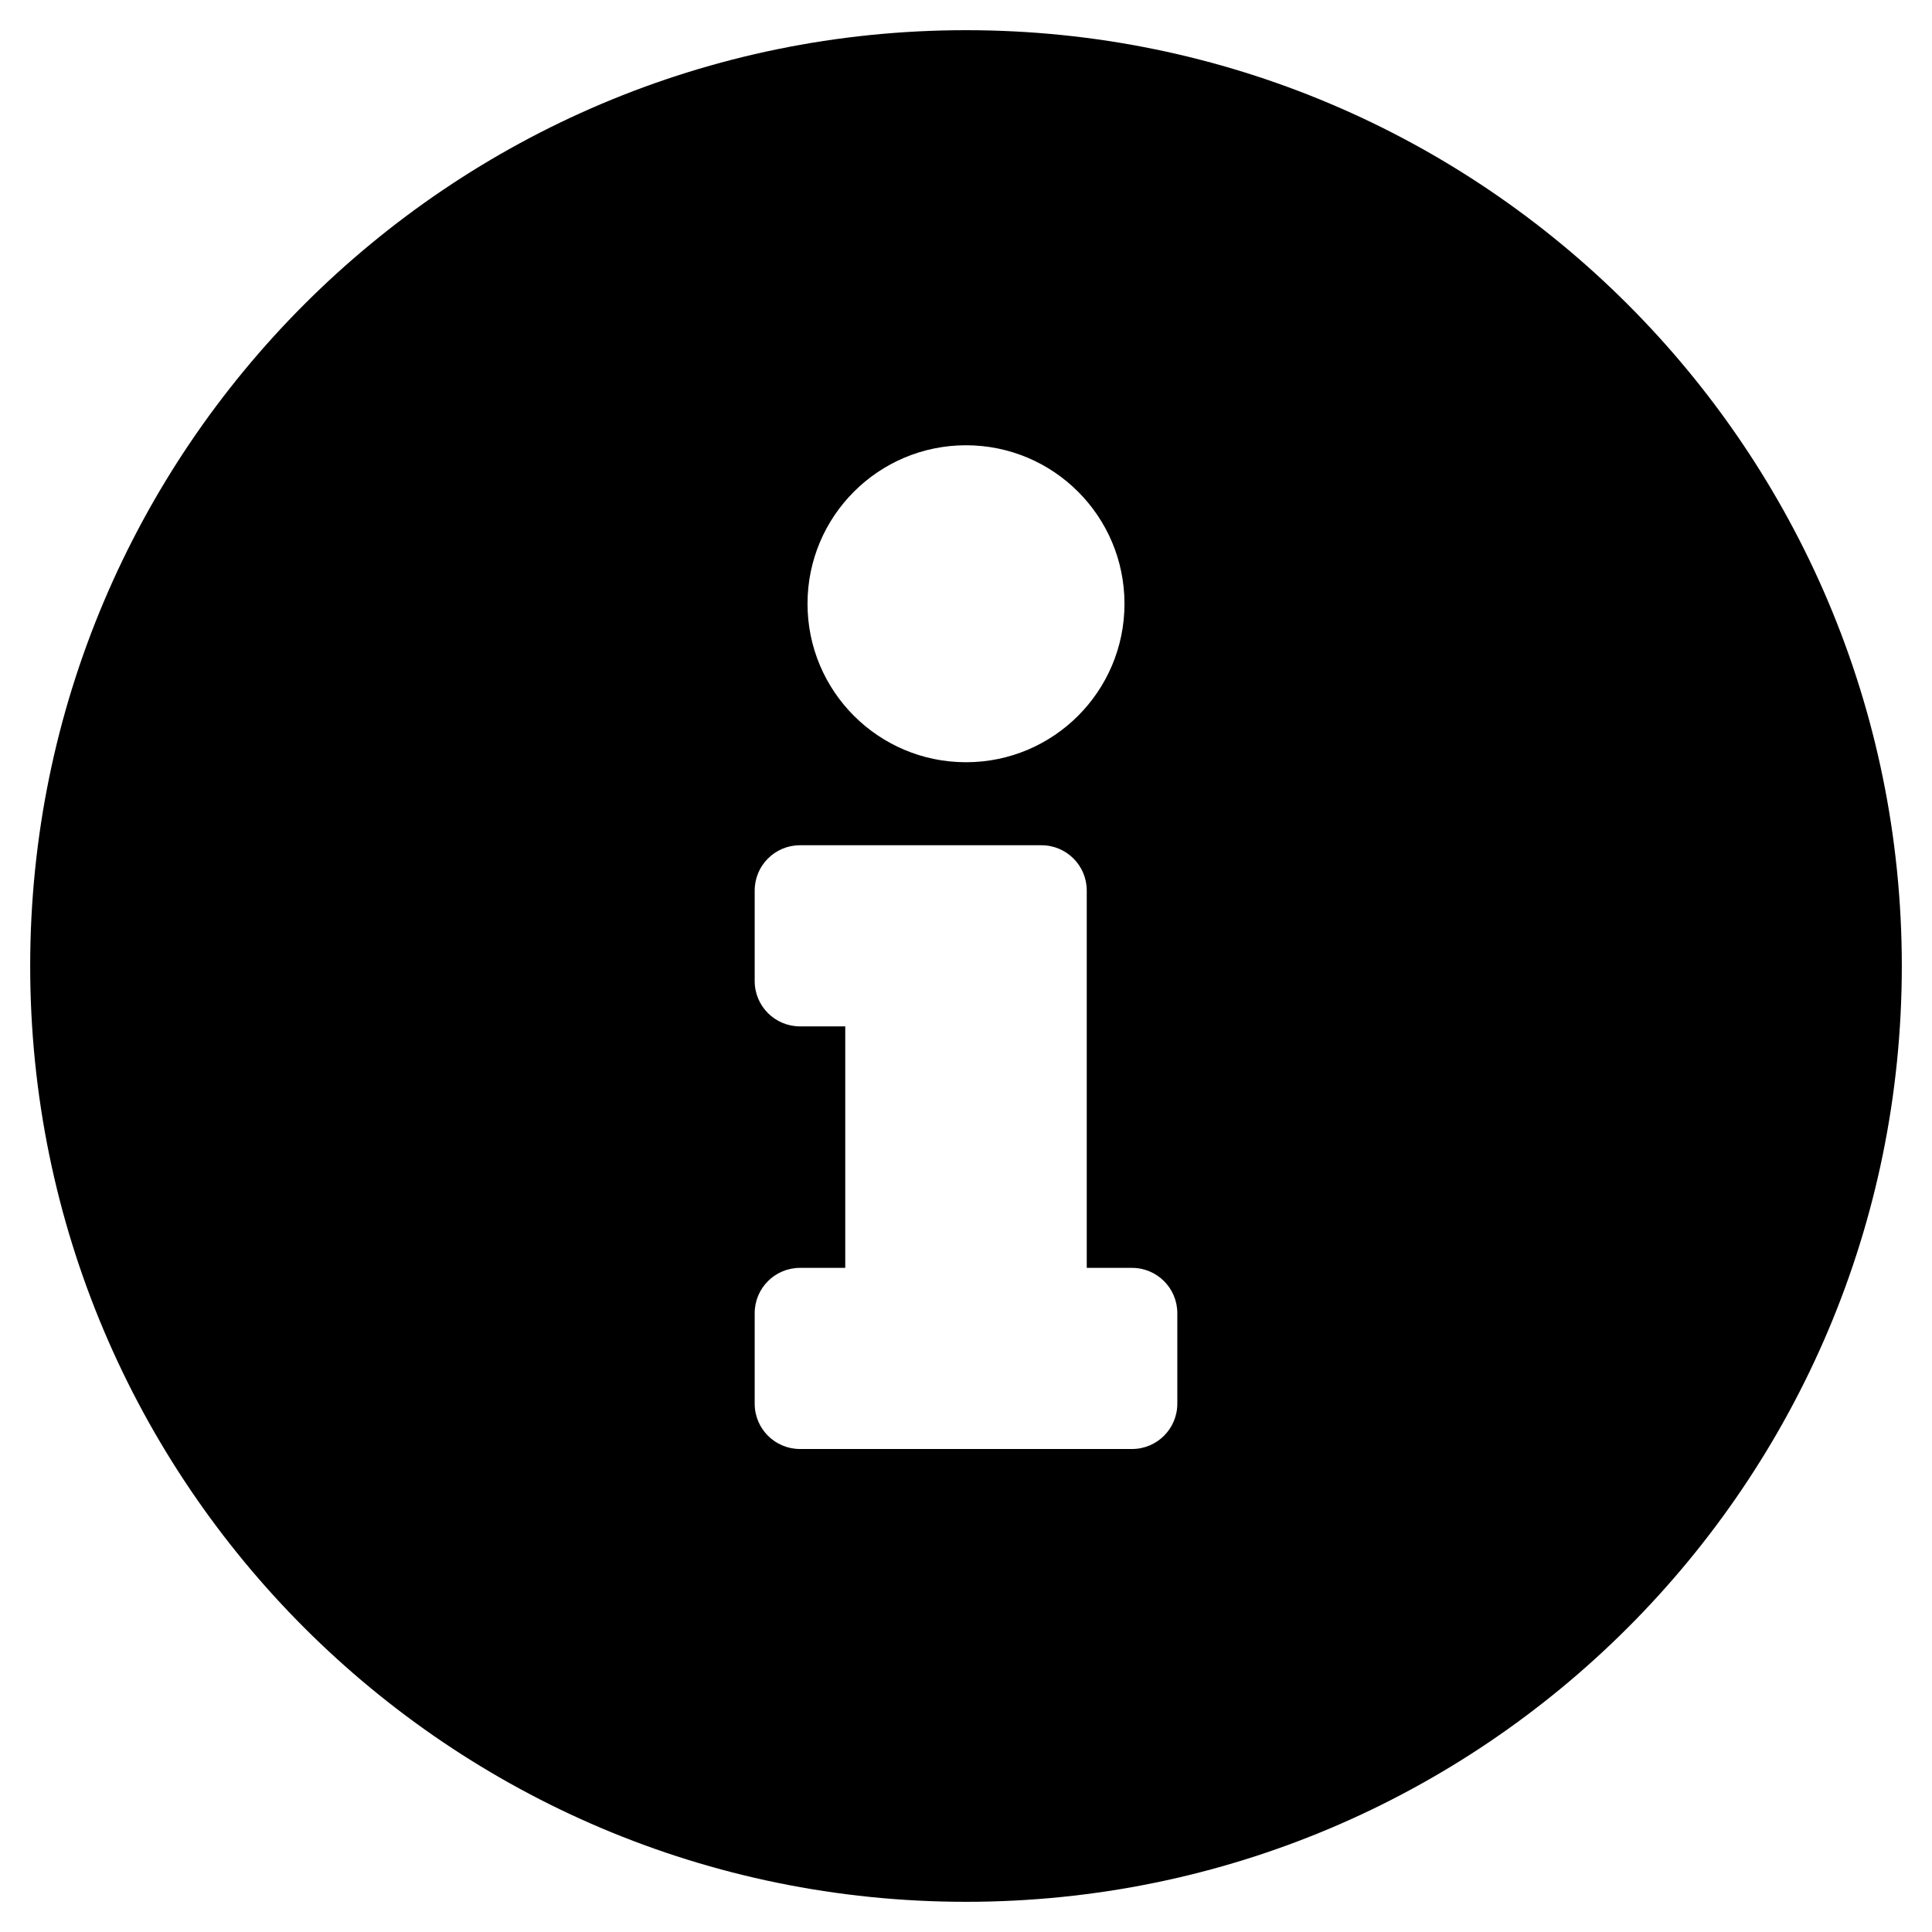
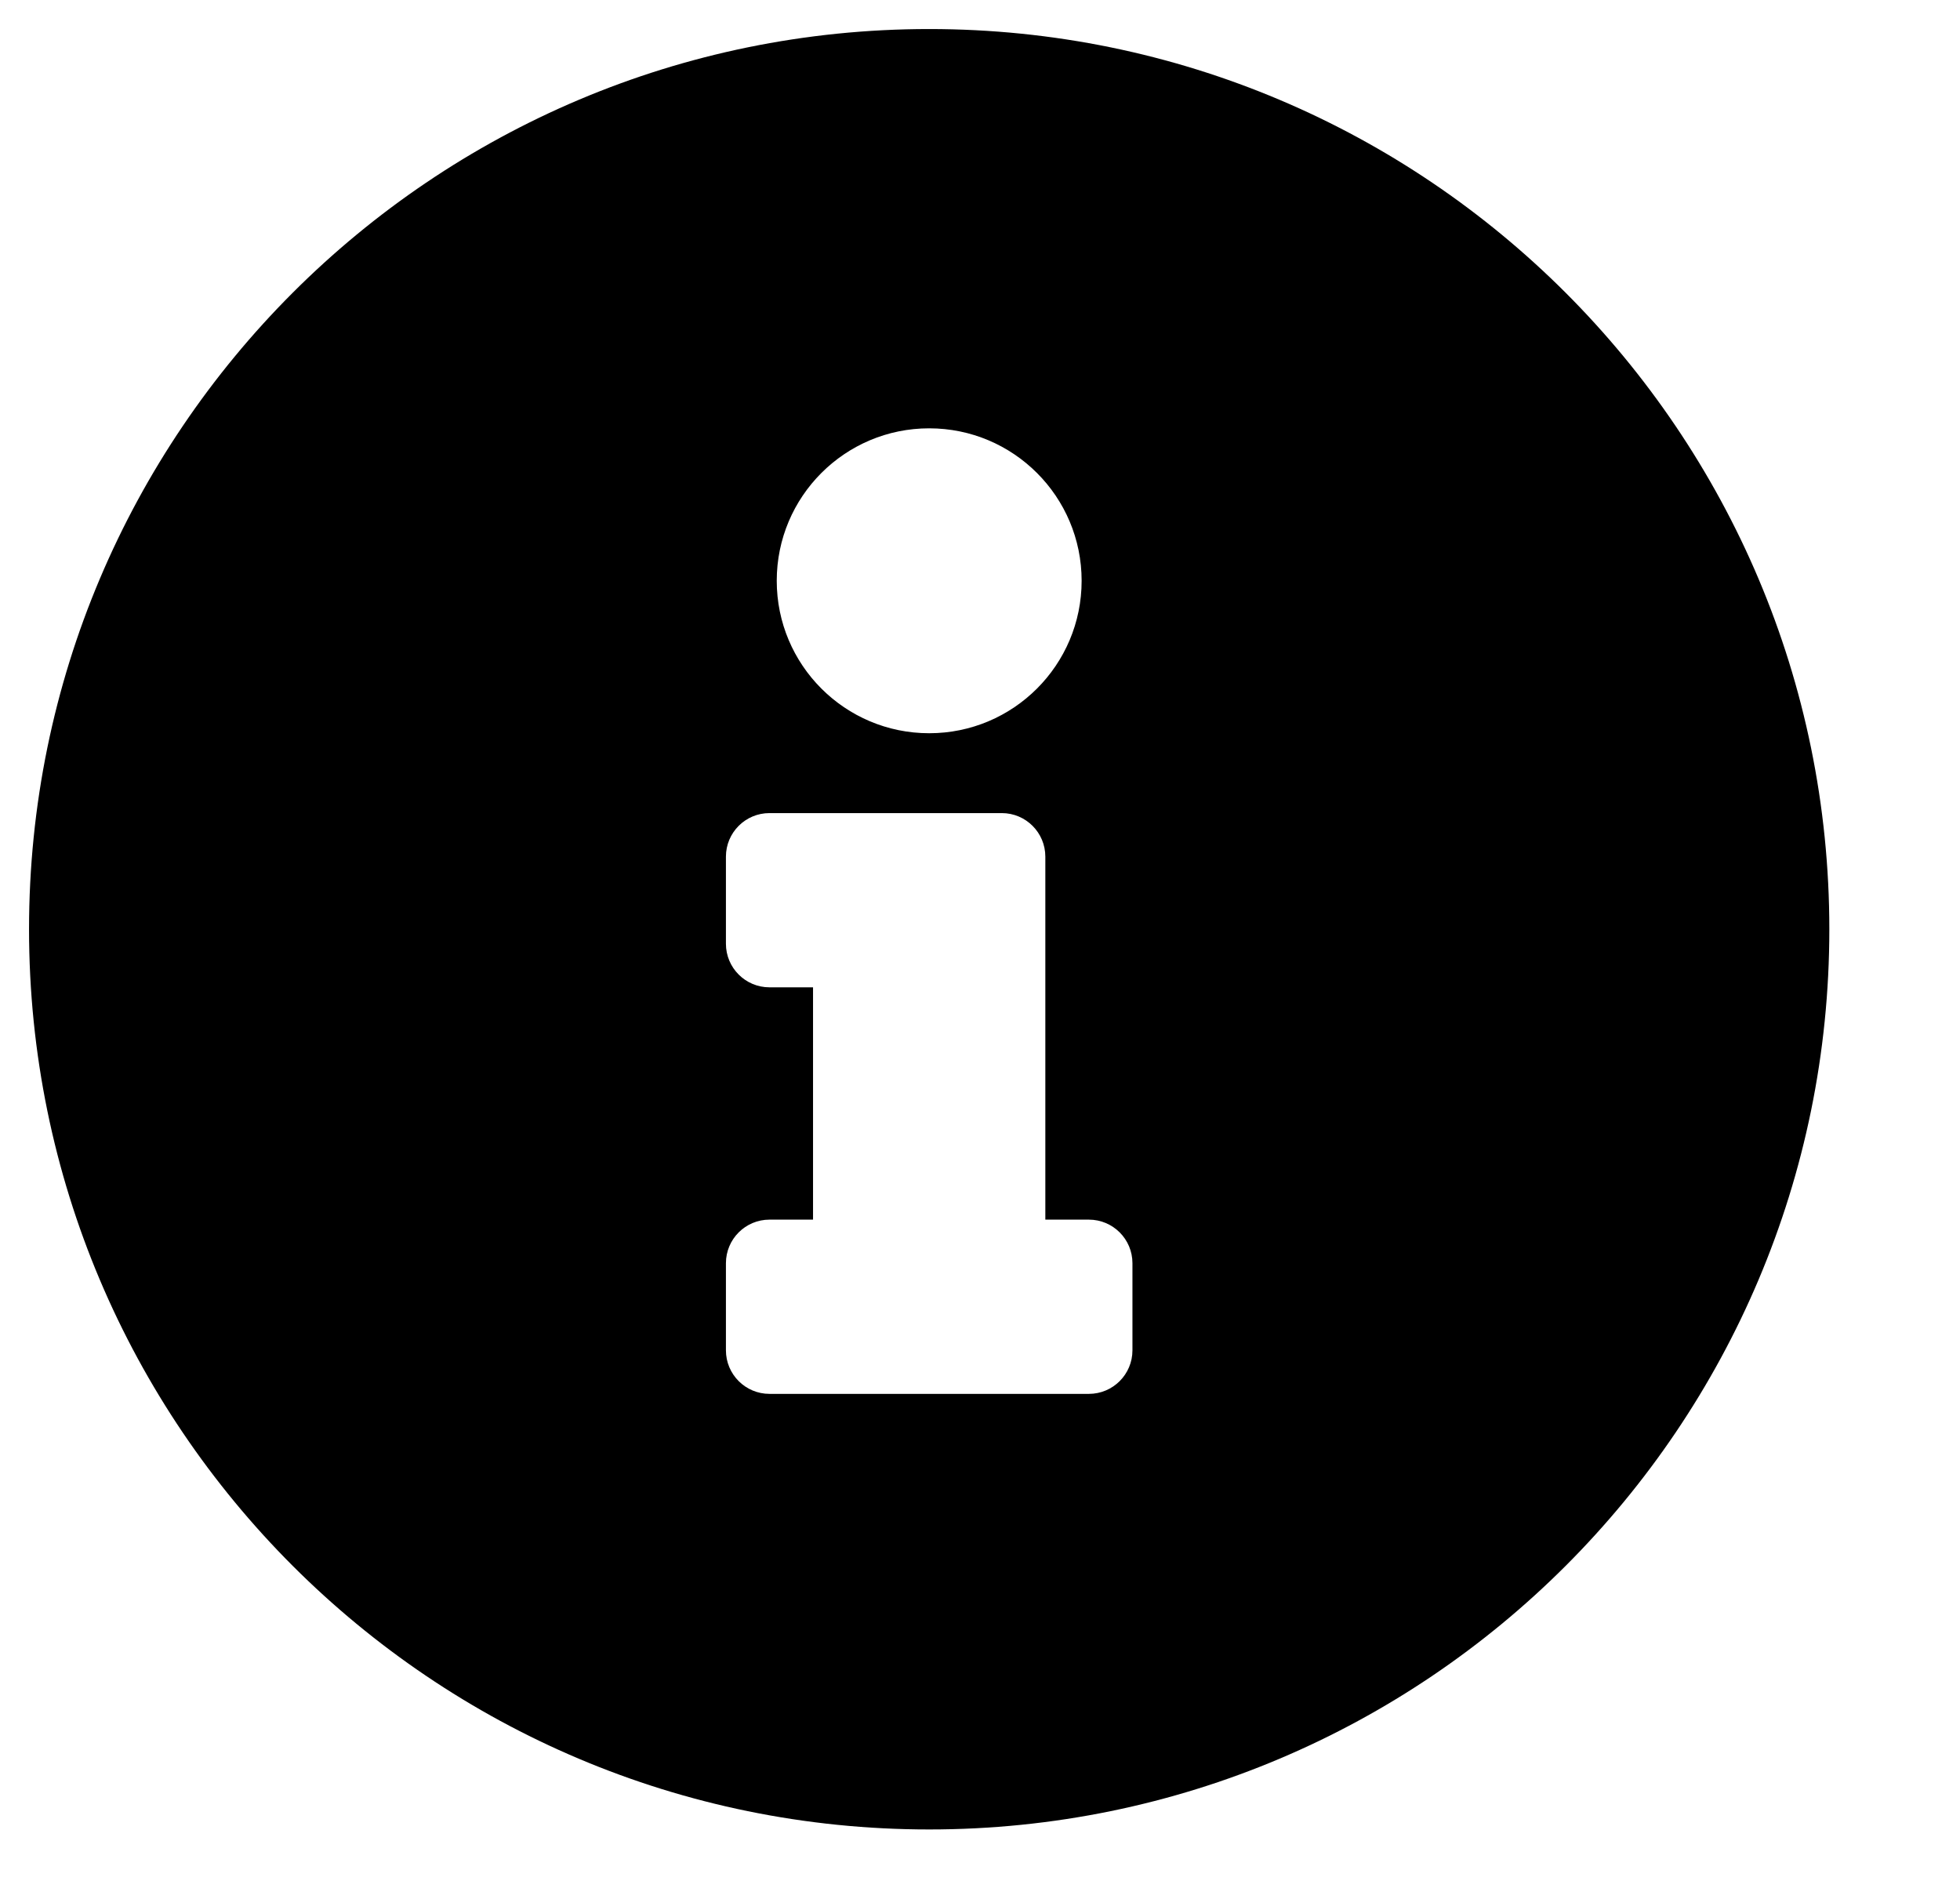
- <svg xmlns="http://www.w3.org/2000/svg" aria-hidden="true" focusable="false" data-prefix="fas" data-icon="info-circle" class="svg-inline--fa fa-info-circle fa-w-16" role="img" viewBox="0 0 512 512">
+ <svg xmlns="http://www.w3.org/2000/svg" aria-hidden="true" focusable="false" data-prefix="fas" data-icon="info-circle" class="svg-inline--fa fa-info-circle fa-w-16" role="img" viewBox="0 0 540 520">
  <path fill="currentColor" d="M256 8C119.043 8 8 119.083 8 256c0 136.997 111.043 248 248 248s248-111.003 248-248C504 119.083 392.957 8 256 8zm0 110c23.196 0 42 18.804 42 42s-18.804 42-42 42-42-18.804-42-42 18.804-42 42-42zm56 254c0 6.627-5.373 12-12 12h-88c-6.627 0-12-5.373-12-12v-24c0-6.627 5.373-12 12-12h12v-64h-12c-6.627 0-12-5.373-12-12v-24c0-6.627 5.373-12 12-12h64c6.627 0 12 5.373 12 12v100h12c6.627 0 12 5.373 12 12v24z" />
</svg>
